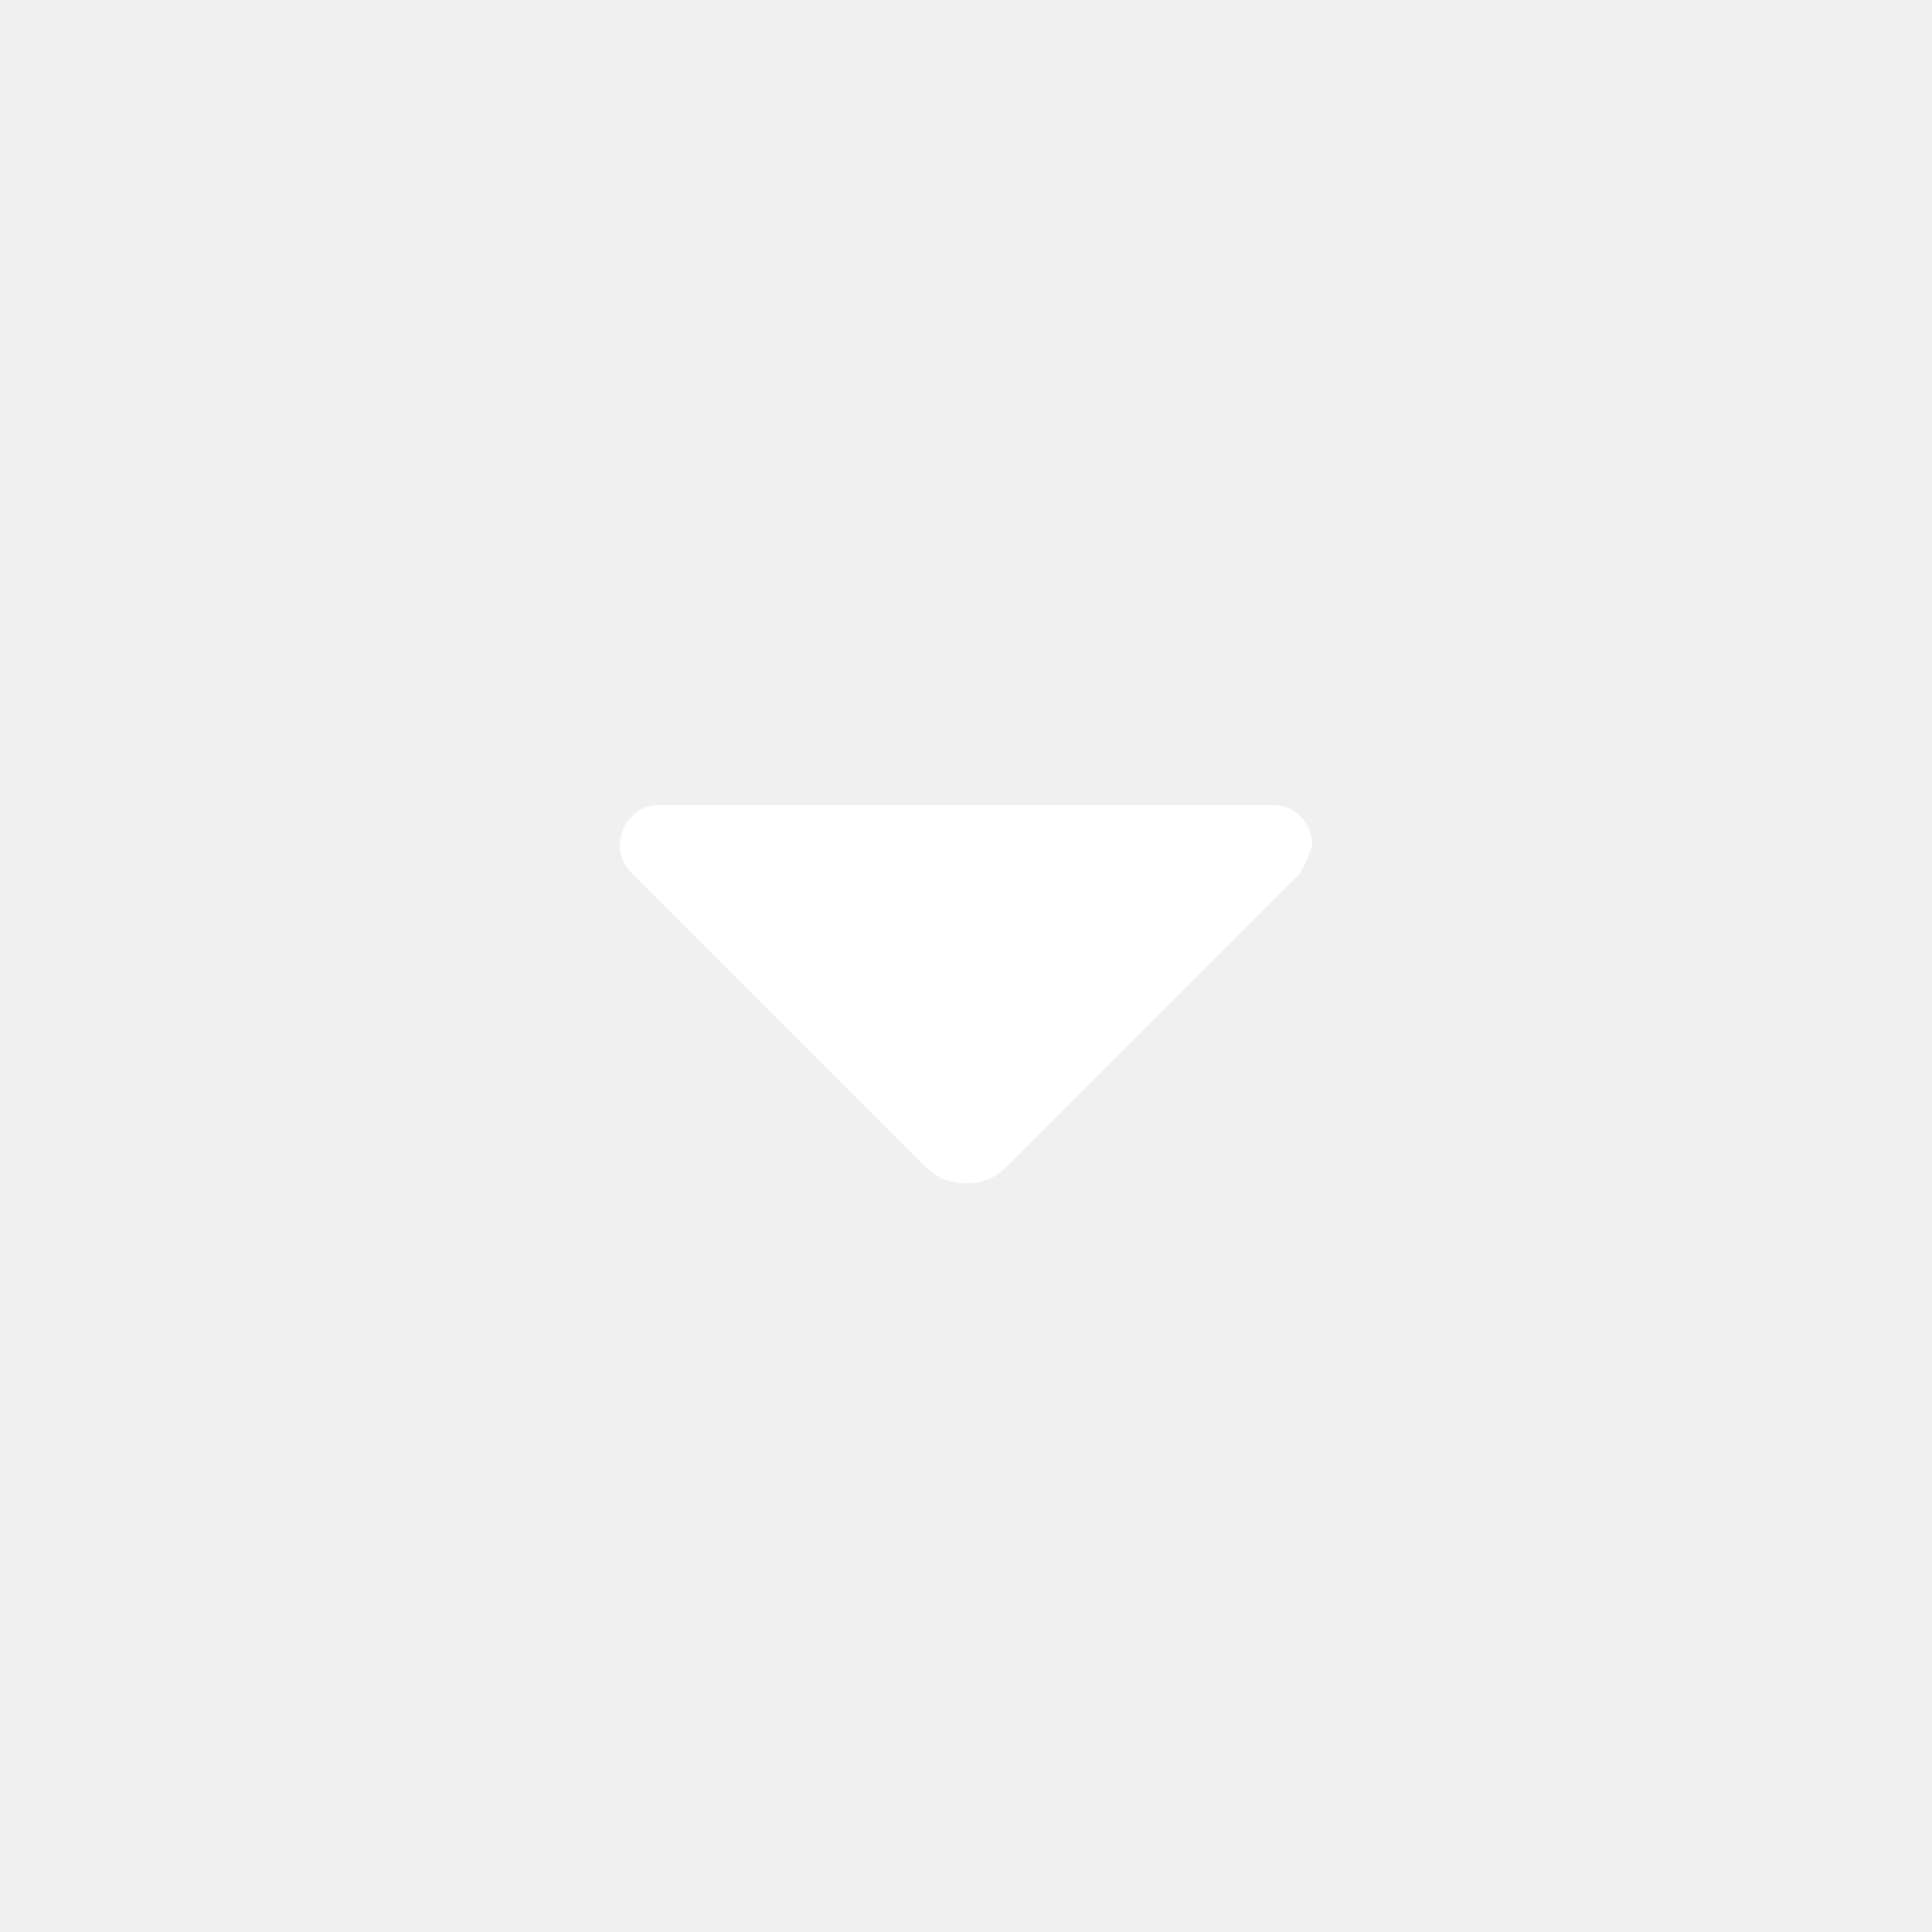
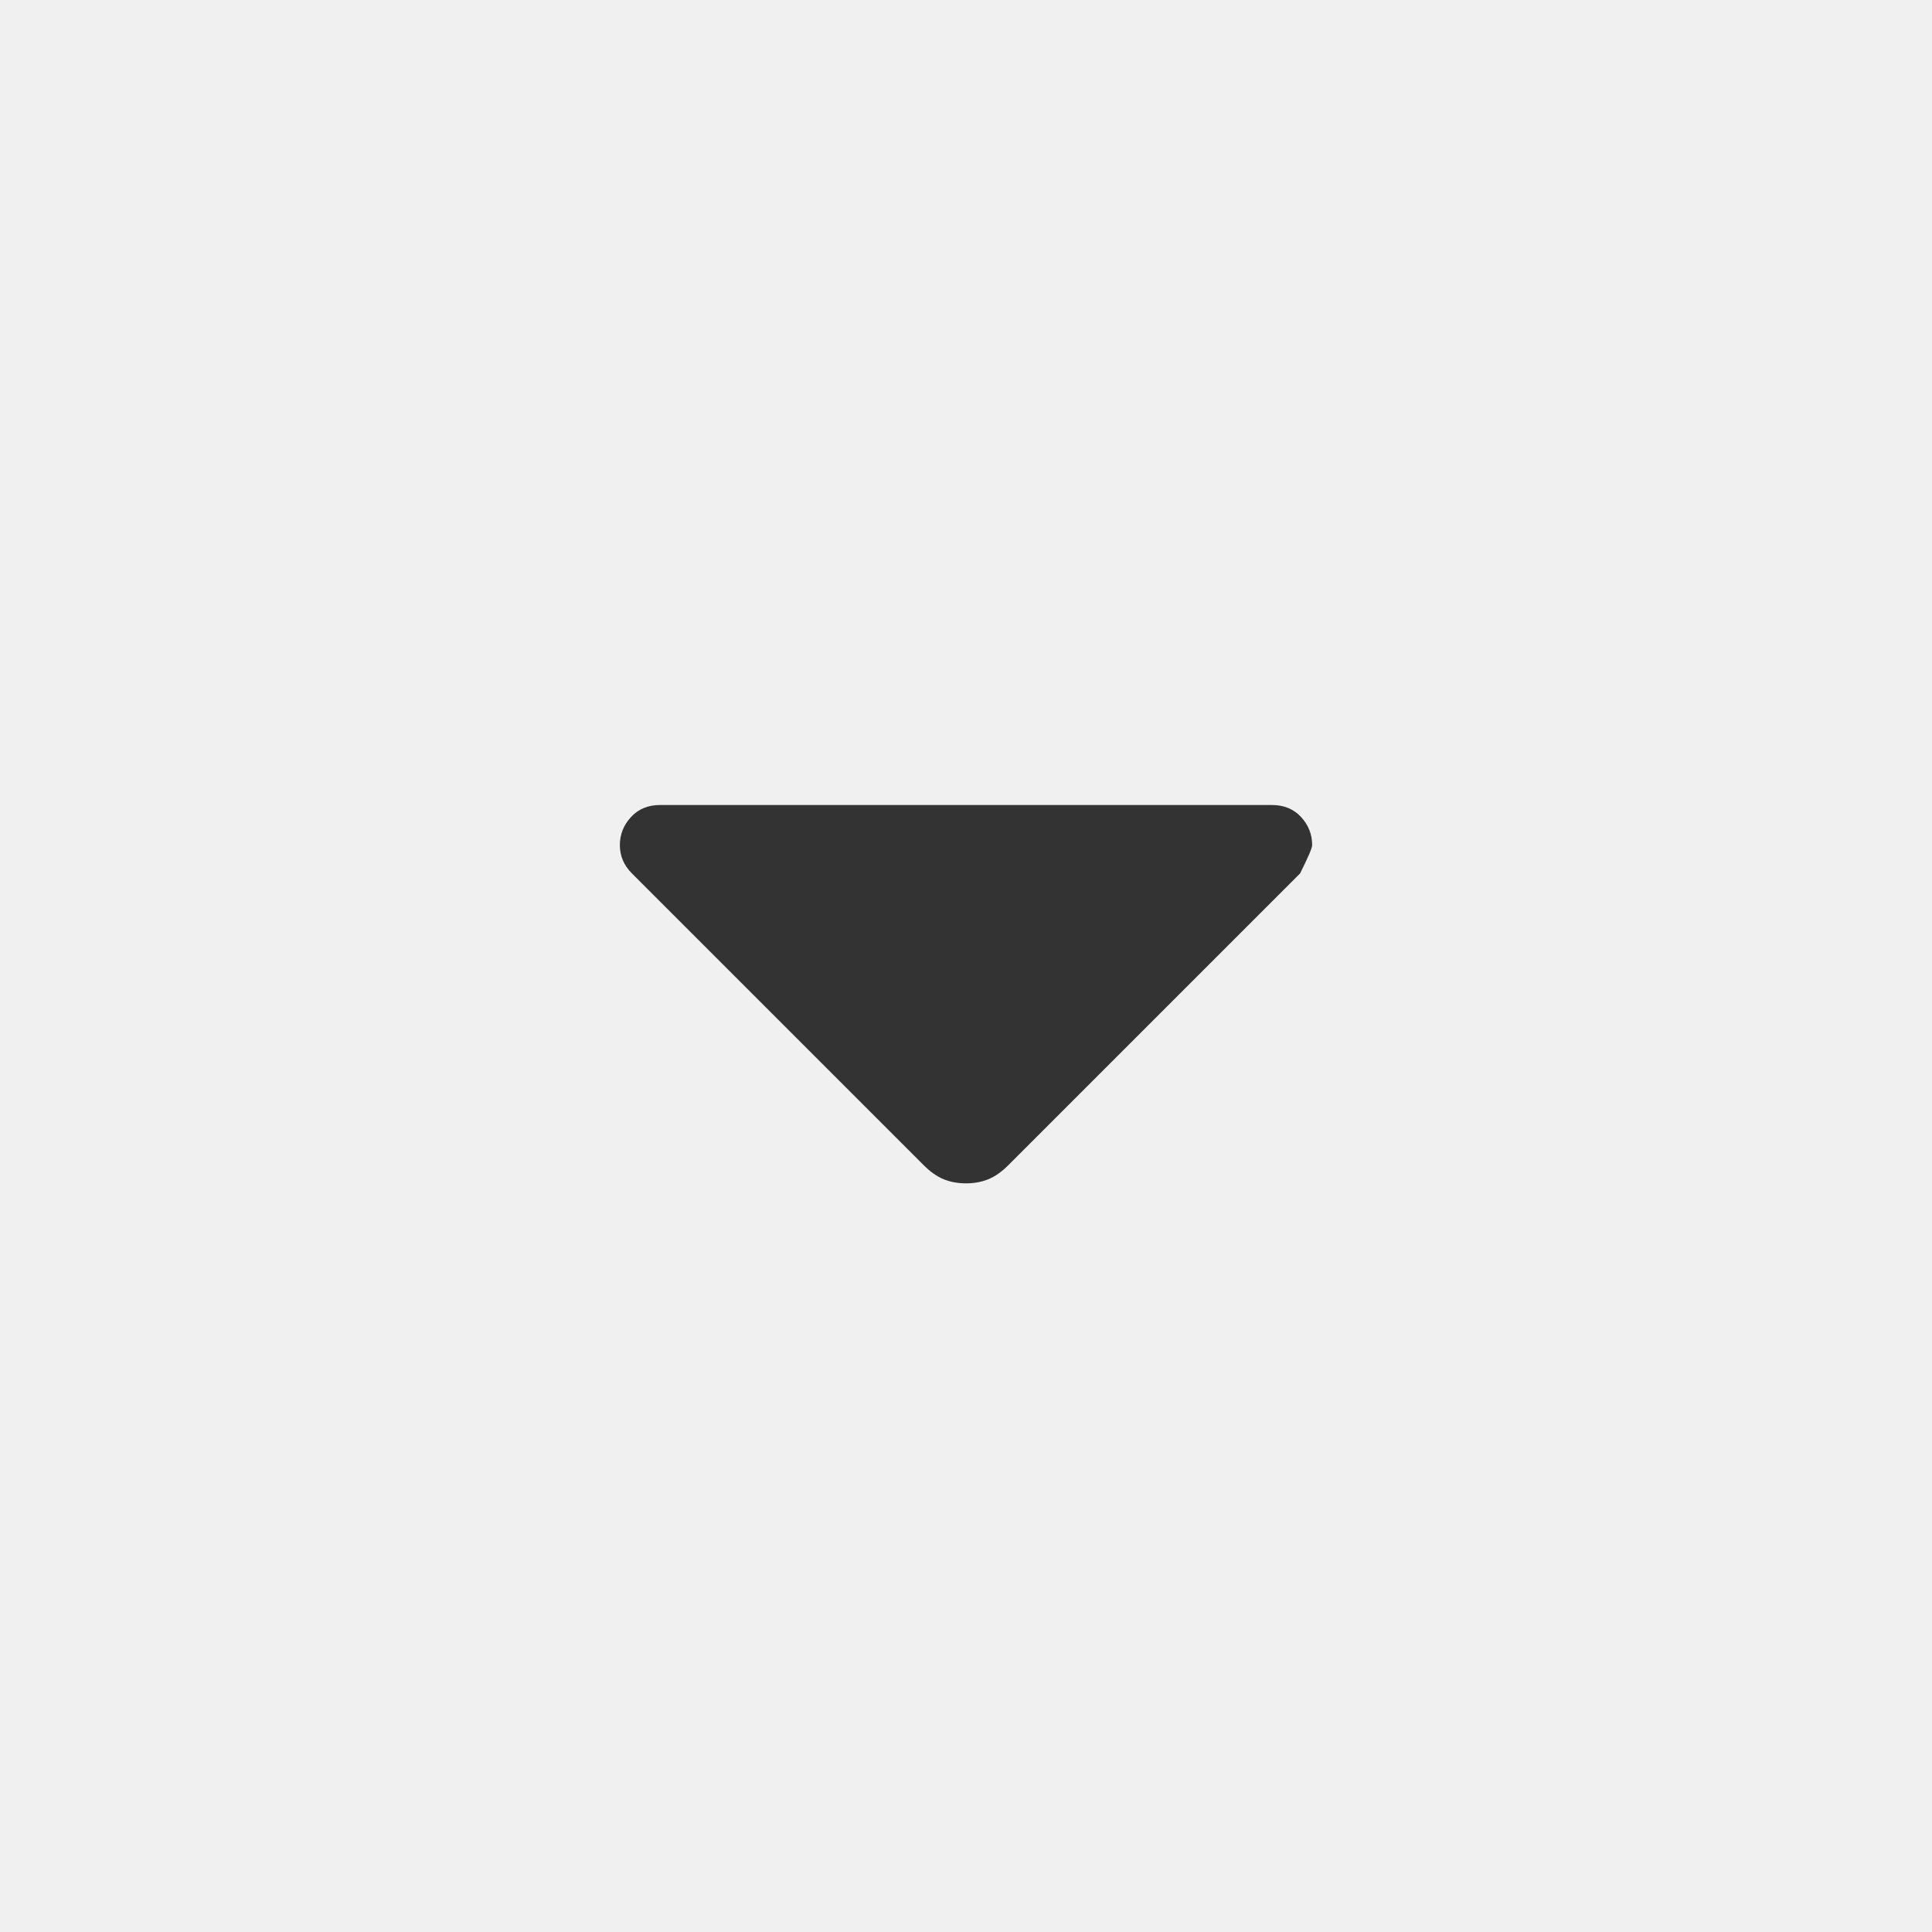
<svg xmlns="http://www.w3.org/2000/svg" width="32" height="32" viewBox="0 0 24 24">
-   <path fill="#ffffff" d="M11.475 14.475L7.85 10.85q-.075-.075-.112-.162T7.7 10.5q0-.2.138-.35T8.2 10h7.6q.225 0 .363.15t.137.35q0 .05-.15.35l-3.625 3.625q-.125.125-.25.175T12 14.7q-.15 0-.275-.05t-.25-.175" />
+   <path fill="#333" d="M11.475 14.475L7.85 10.85q-.075-.075-.112-.162T7.7 10.5q0-.2.138-.35T8.2 10h7.6q.225 0 .363.15t.137.35q0 .05-.15.35l-3.625 3.625q-.125.125-.25.175T12 14.7q-.15 0-.275-.05t-.25-.175" />
</svg>
